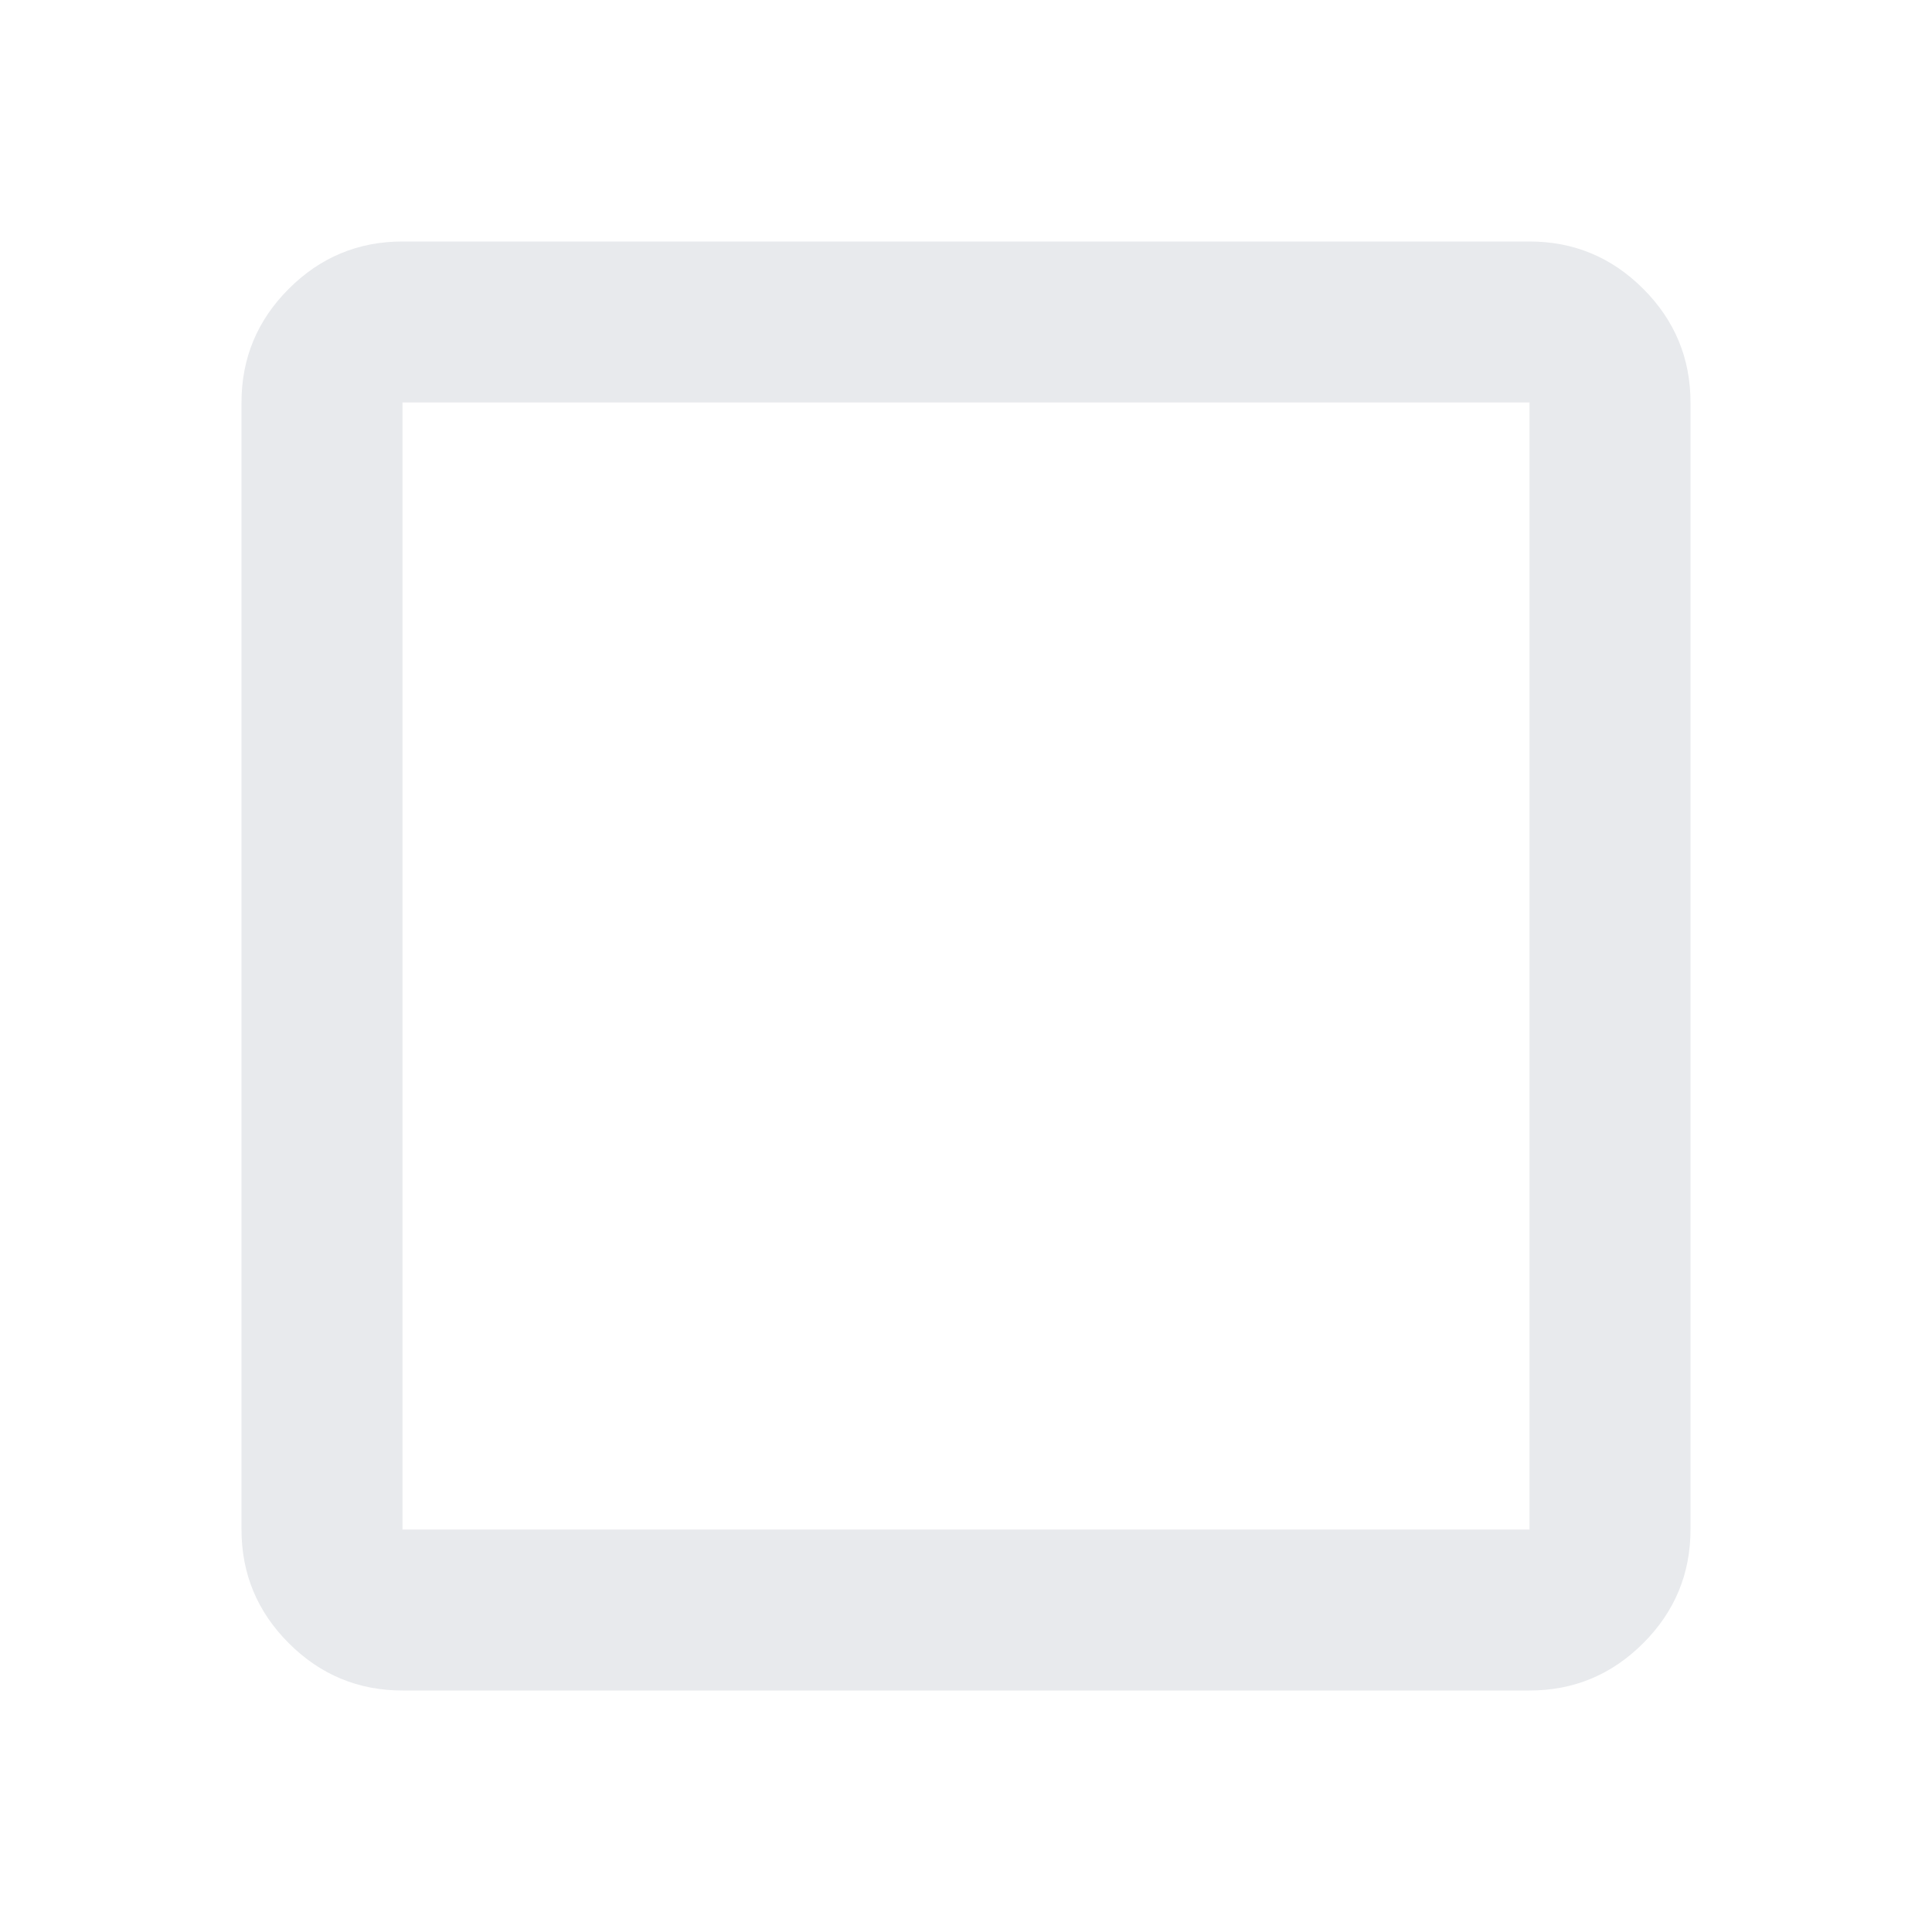
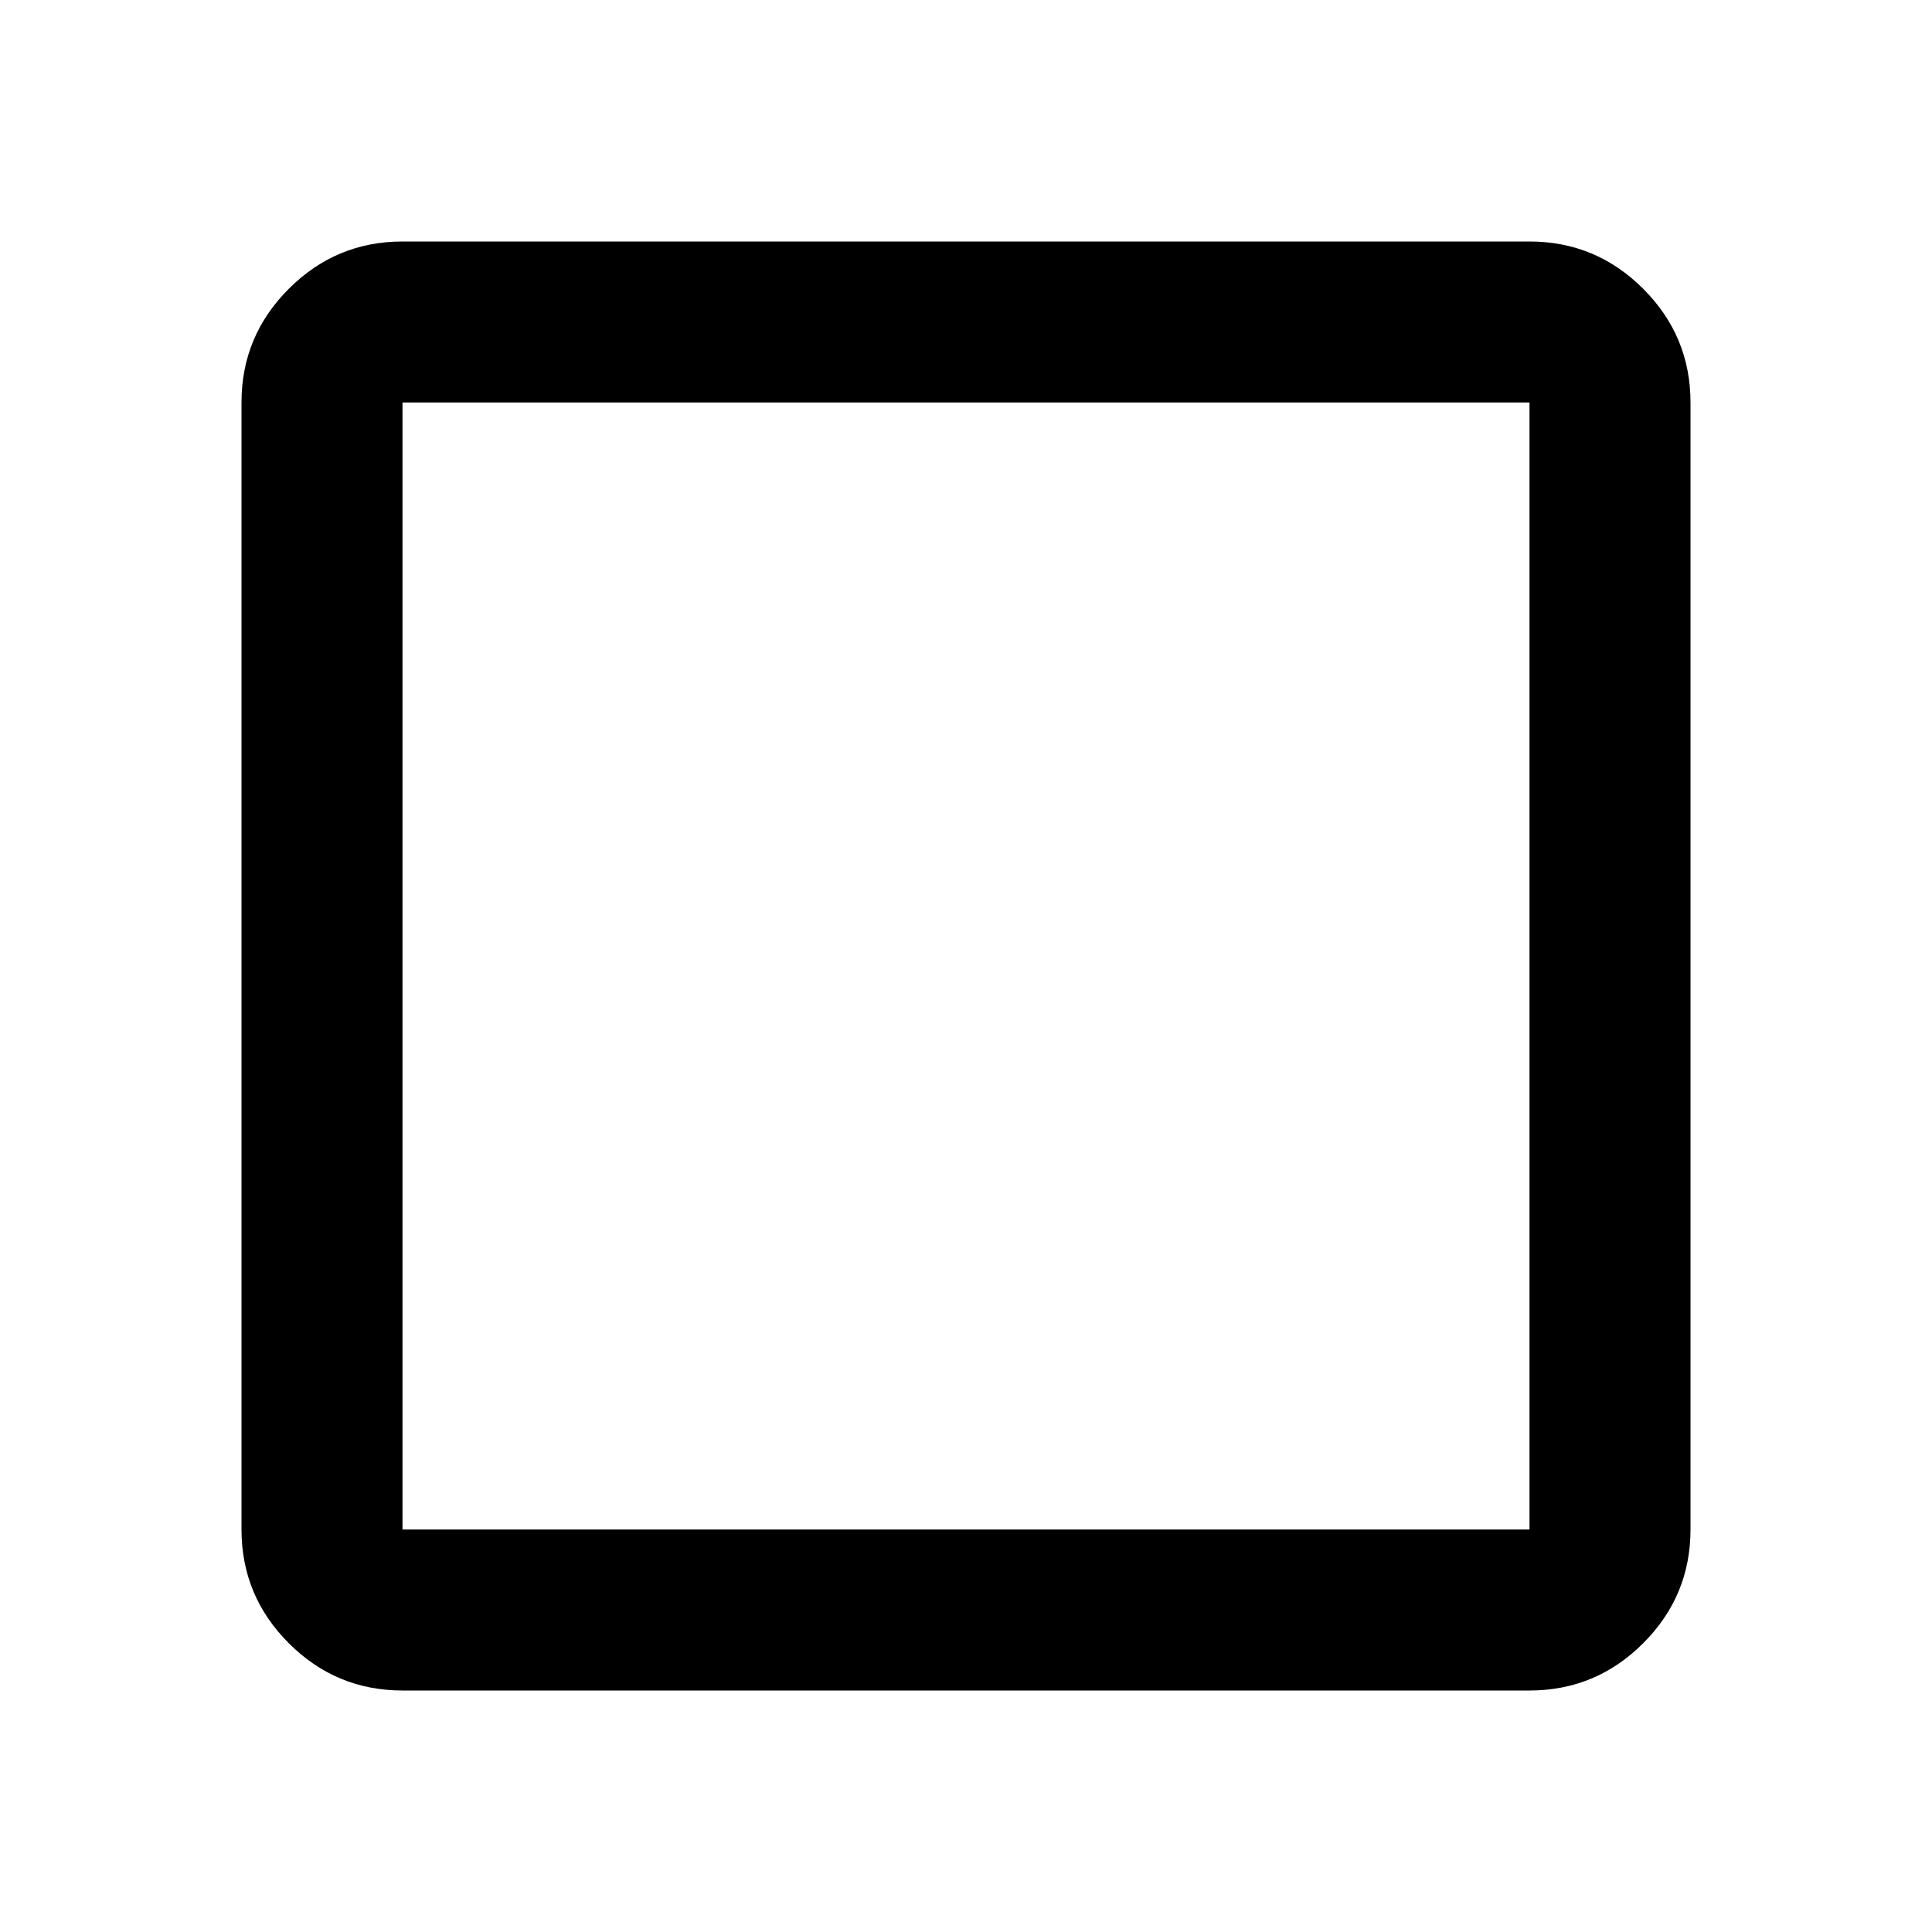
- <svg xmlns="http://www.w3.org/2000/svg" height="24px" viewBox="0 -960 960 960" width="24px" fill="#e8eaed">
+ <svg xmlns="http://www.w3.org/2000/svg" height="24px" viewBox="0 -960 960 960" width="24px" fill="currentcolor">
  <path d="M200-120q-33 0-56.5-23.5T120-200v-560q0-33 23.5-56.5T200-840h560q33 0 56.5 23.5T840-760v560q0 33-23.5 56.5T760-120H200Zm0-80h560v-560H200v560Z" />
</svg>
